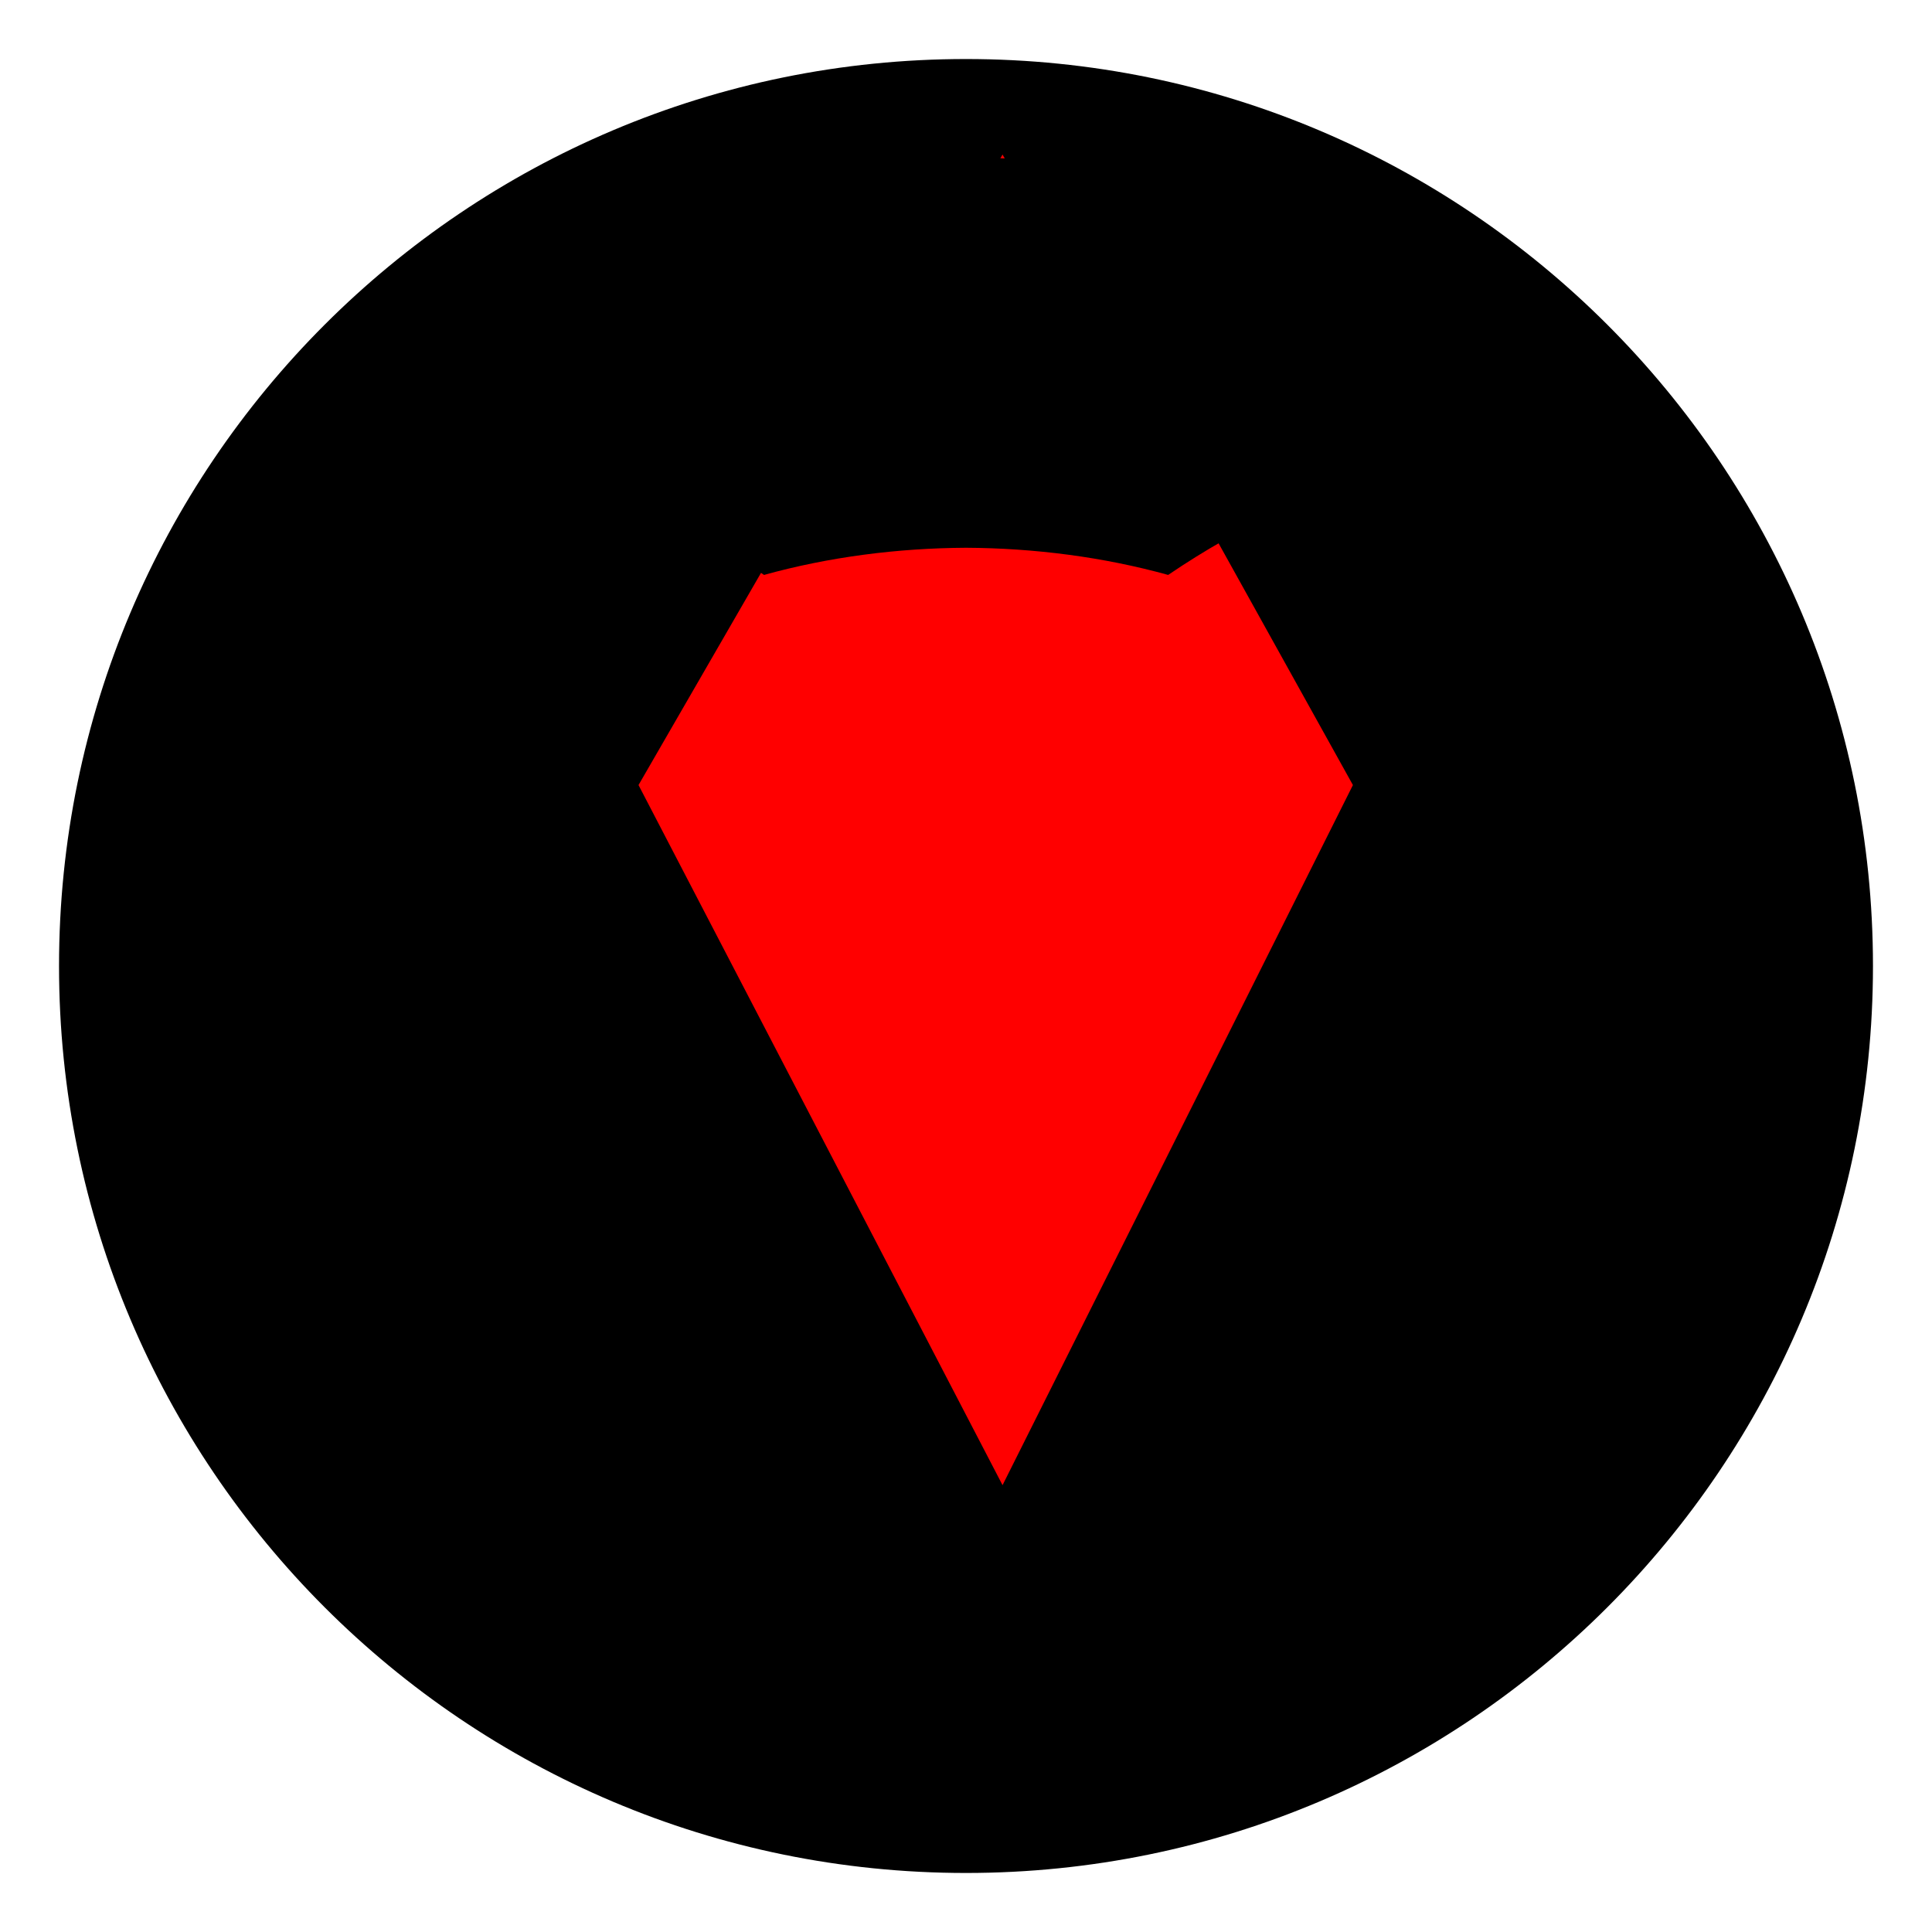
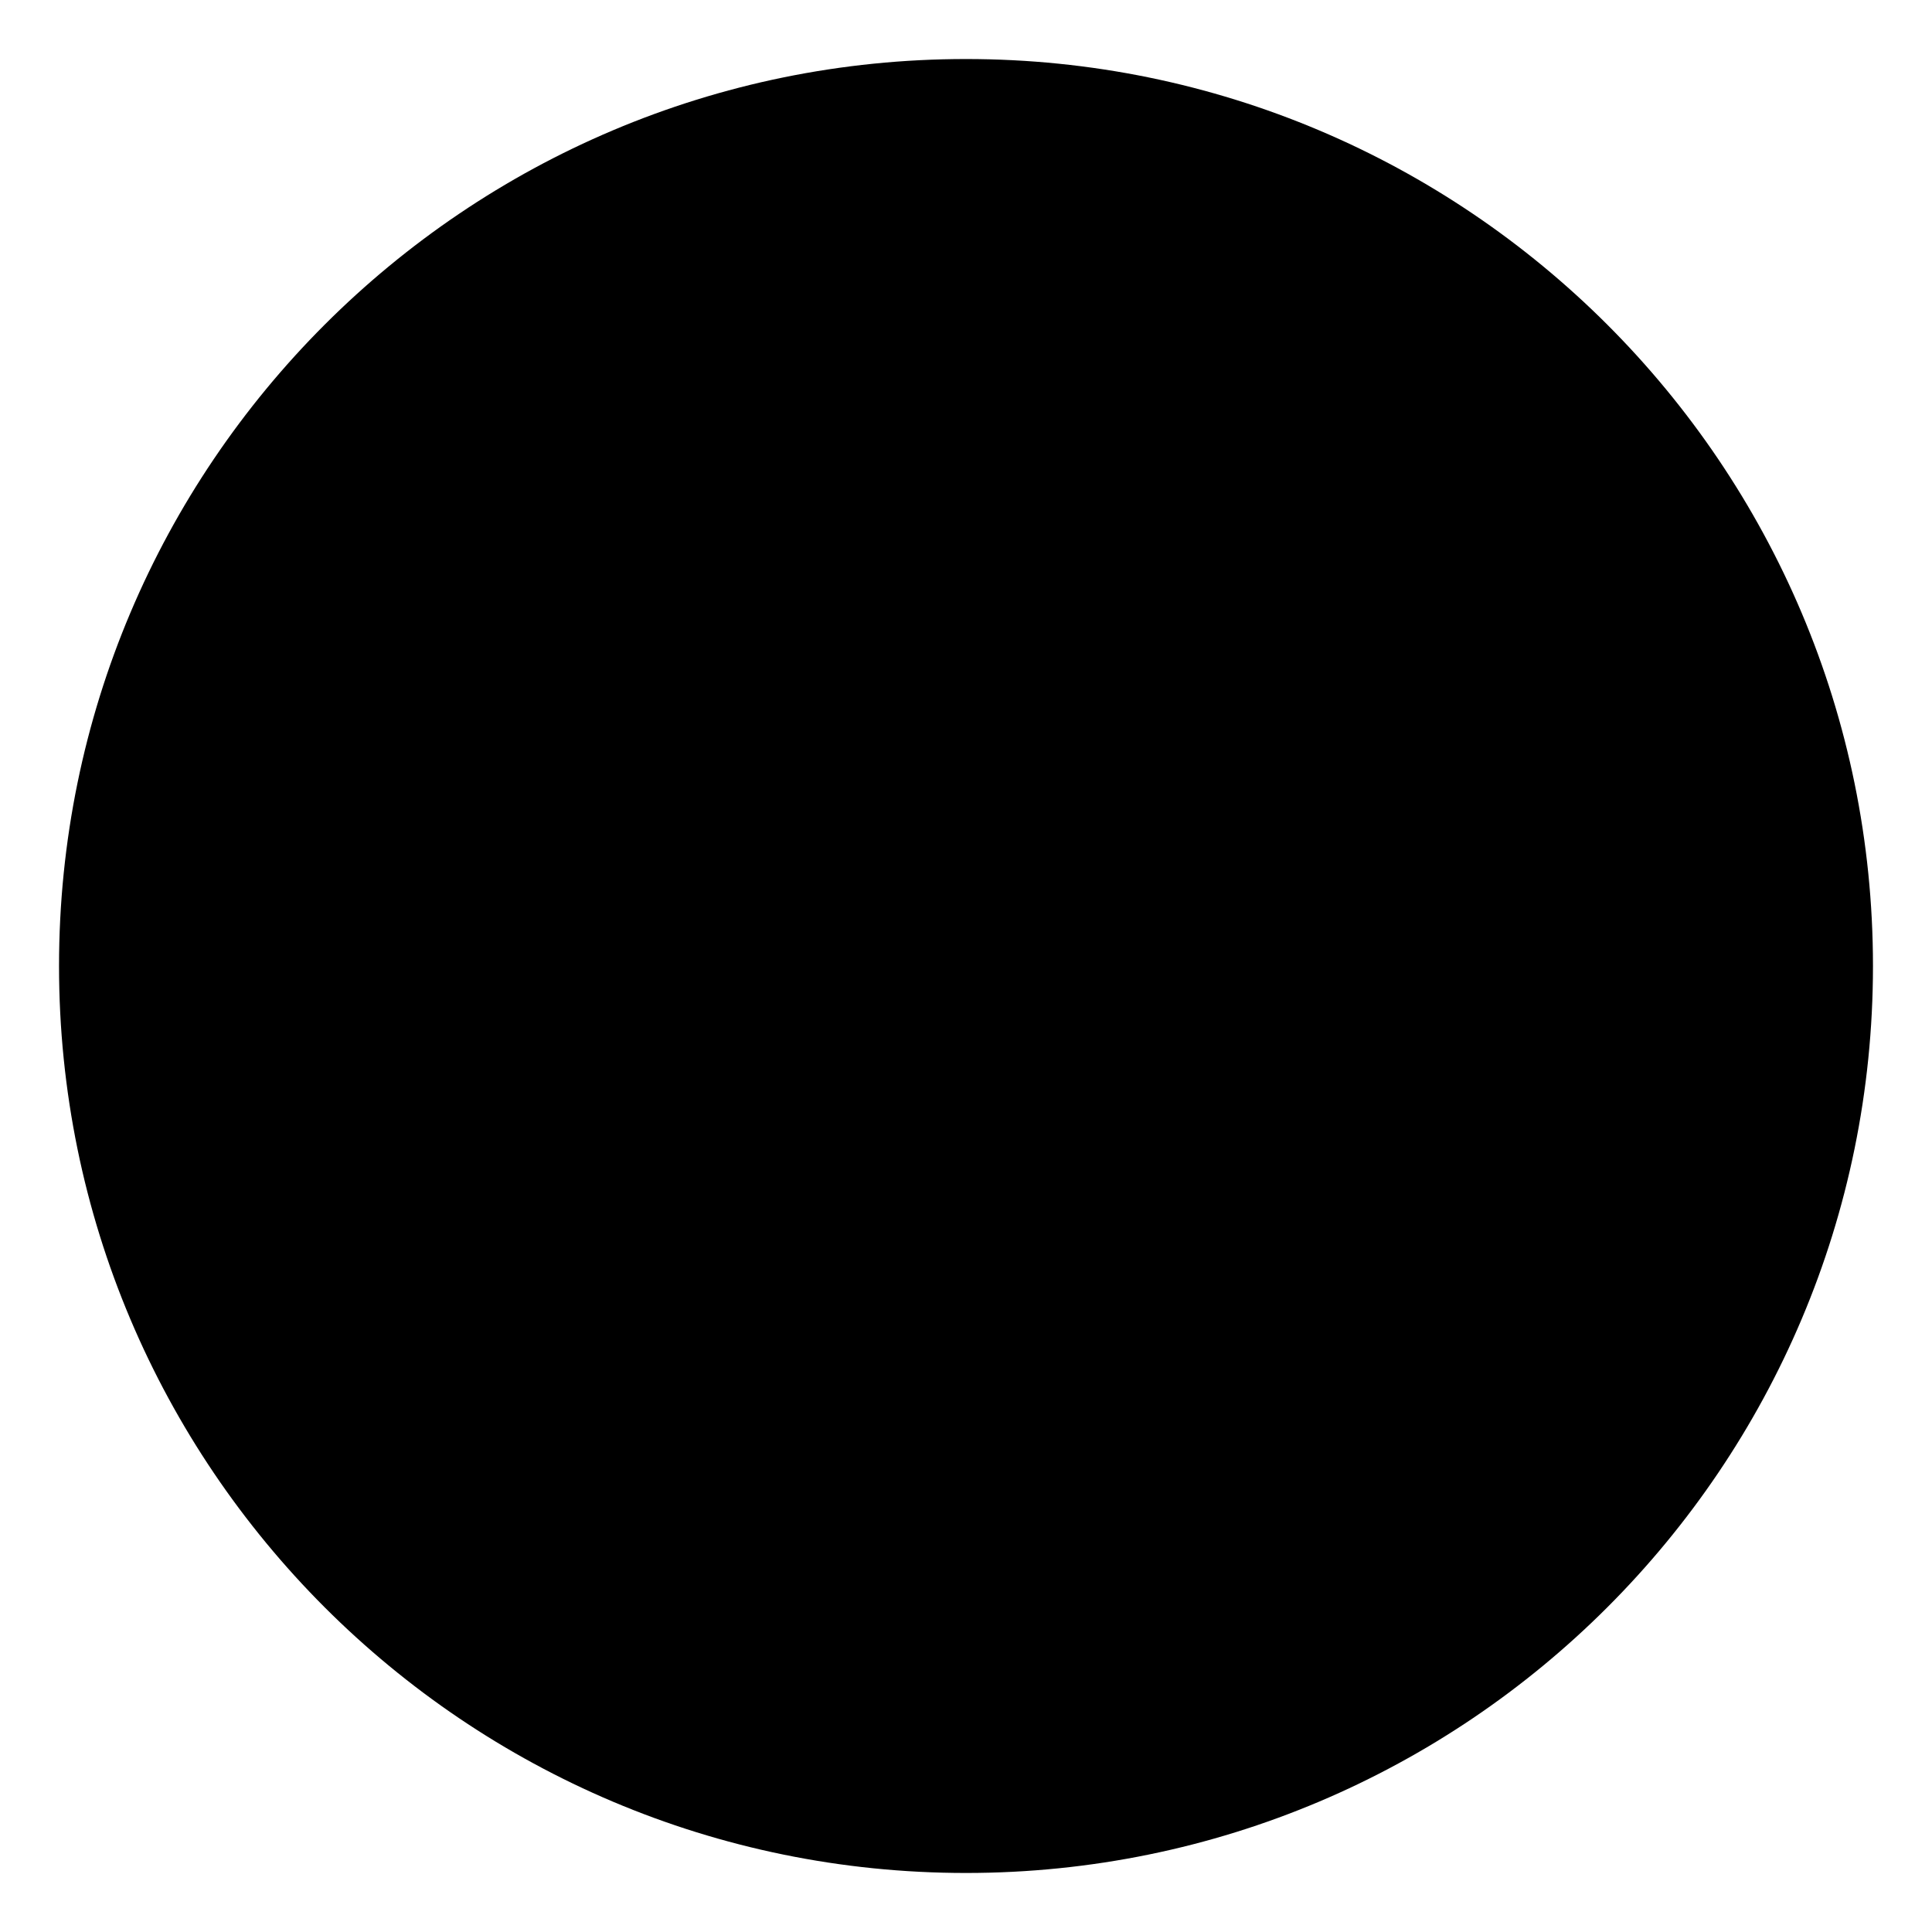
<svg xmlns="http://www.w3.org/2000/svg" version="1.1" id="图层_1" x="0px" y="0px" viewBox="0 0 2048 2048" style="enable-background:new 0 0 2048 2048;" xml:space="preserve">
  <g>
    <circle class="contact-circle" cx="1024" cy="1024" r="961.428" />
-     <polygon style="fill:red;stroke-width:47.366;stroke-miterlimit:10;" points="676.855,832.19 1062.739,163.82 1434.147,832.19 1062.739,1574.323  " />
    <path class="contact-svg-content" d="M1024,166.975c-472.346,0-855.441,383.024-855.441,855.441c0,377.962,245.084,698.61,585.05,811.742  c42.701,7.913,56.53-18.606,56.53-41.132v-159.255c-237.955,51.754-287.499-100.942-287.499-100.942  c-38.923-98.875-95.025-125.18-95.025-125.18c-77.631-53.109,5.917-51.968,5.917-51.968c85.901,5.988,131.096,88.182,131.096,88.182  c76.277,130.74,200.102,92.958,248.933,71.073c7.628-55.247,29.798-93.029,54.32-114.344  c-189.979-21.743-389.725-95.097-389.725-422.802c0-93.457,33.433-169.734,88.11-229.615c-8.84-21.6-38.138-108.641,8.341-226.407  c0,0,71.857-22.954,235.318,87.683c68.221-18.962,141.362-28.443,214.074-28.8c72.712,0.356,145.924,9.838,214.288,28.8  c163.318-110.637,235.032-87.683,235.032-87.683c46.55,117.837,17.251,204.878,8.412,226.407  c54.891,59.881,88.039,136.229,88.039,229.615c0,328.561-200.102,400.917-390.58,422.089  c30.653,26.519,58.669,78.558,58.669,158.399v234.747c0,22.741,13.687,49.473,57.101,41.061  c339.681-113.275,584.48-433.851,584.48-811.671C1879.441,549.998,1496.417,166.975,1024,166.975z" />
  </g>
</svg>
